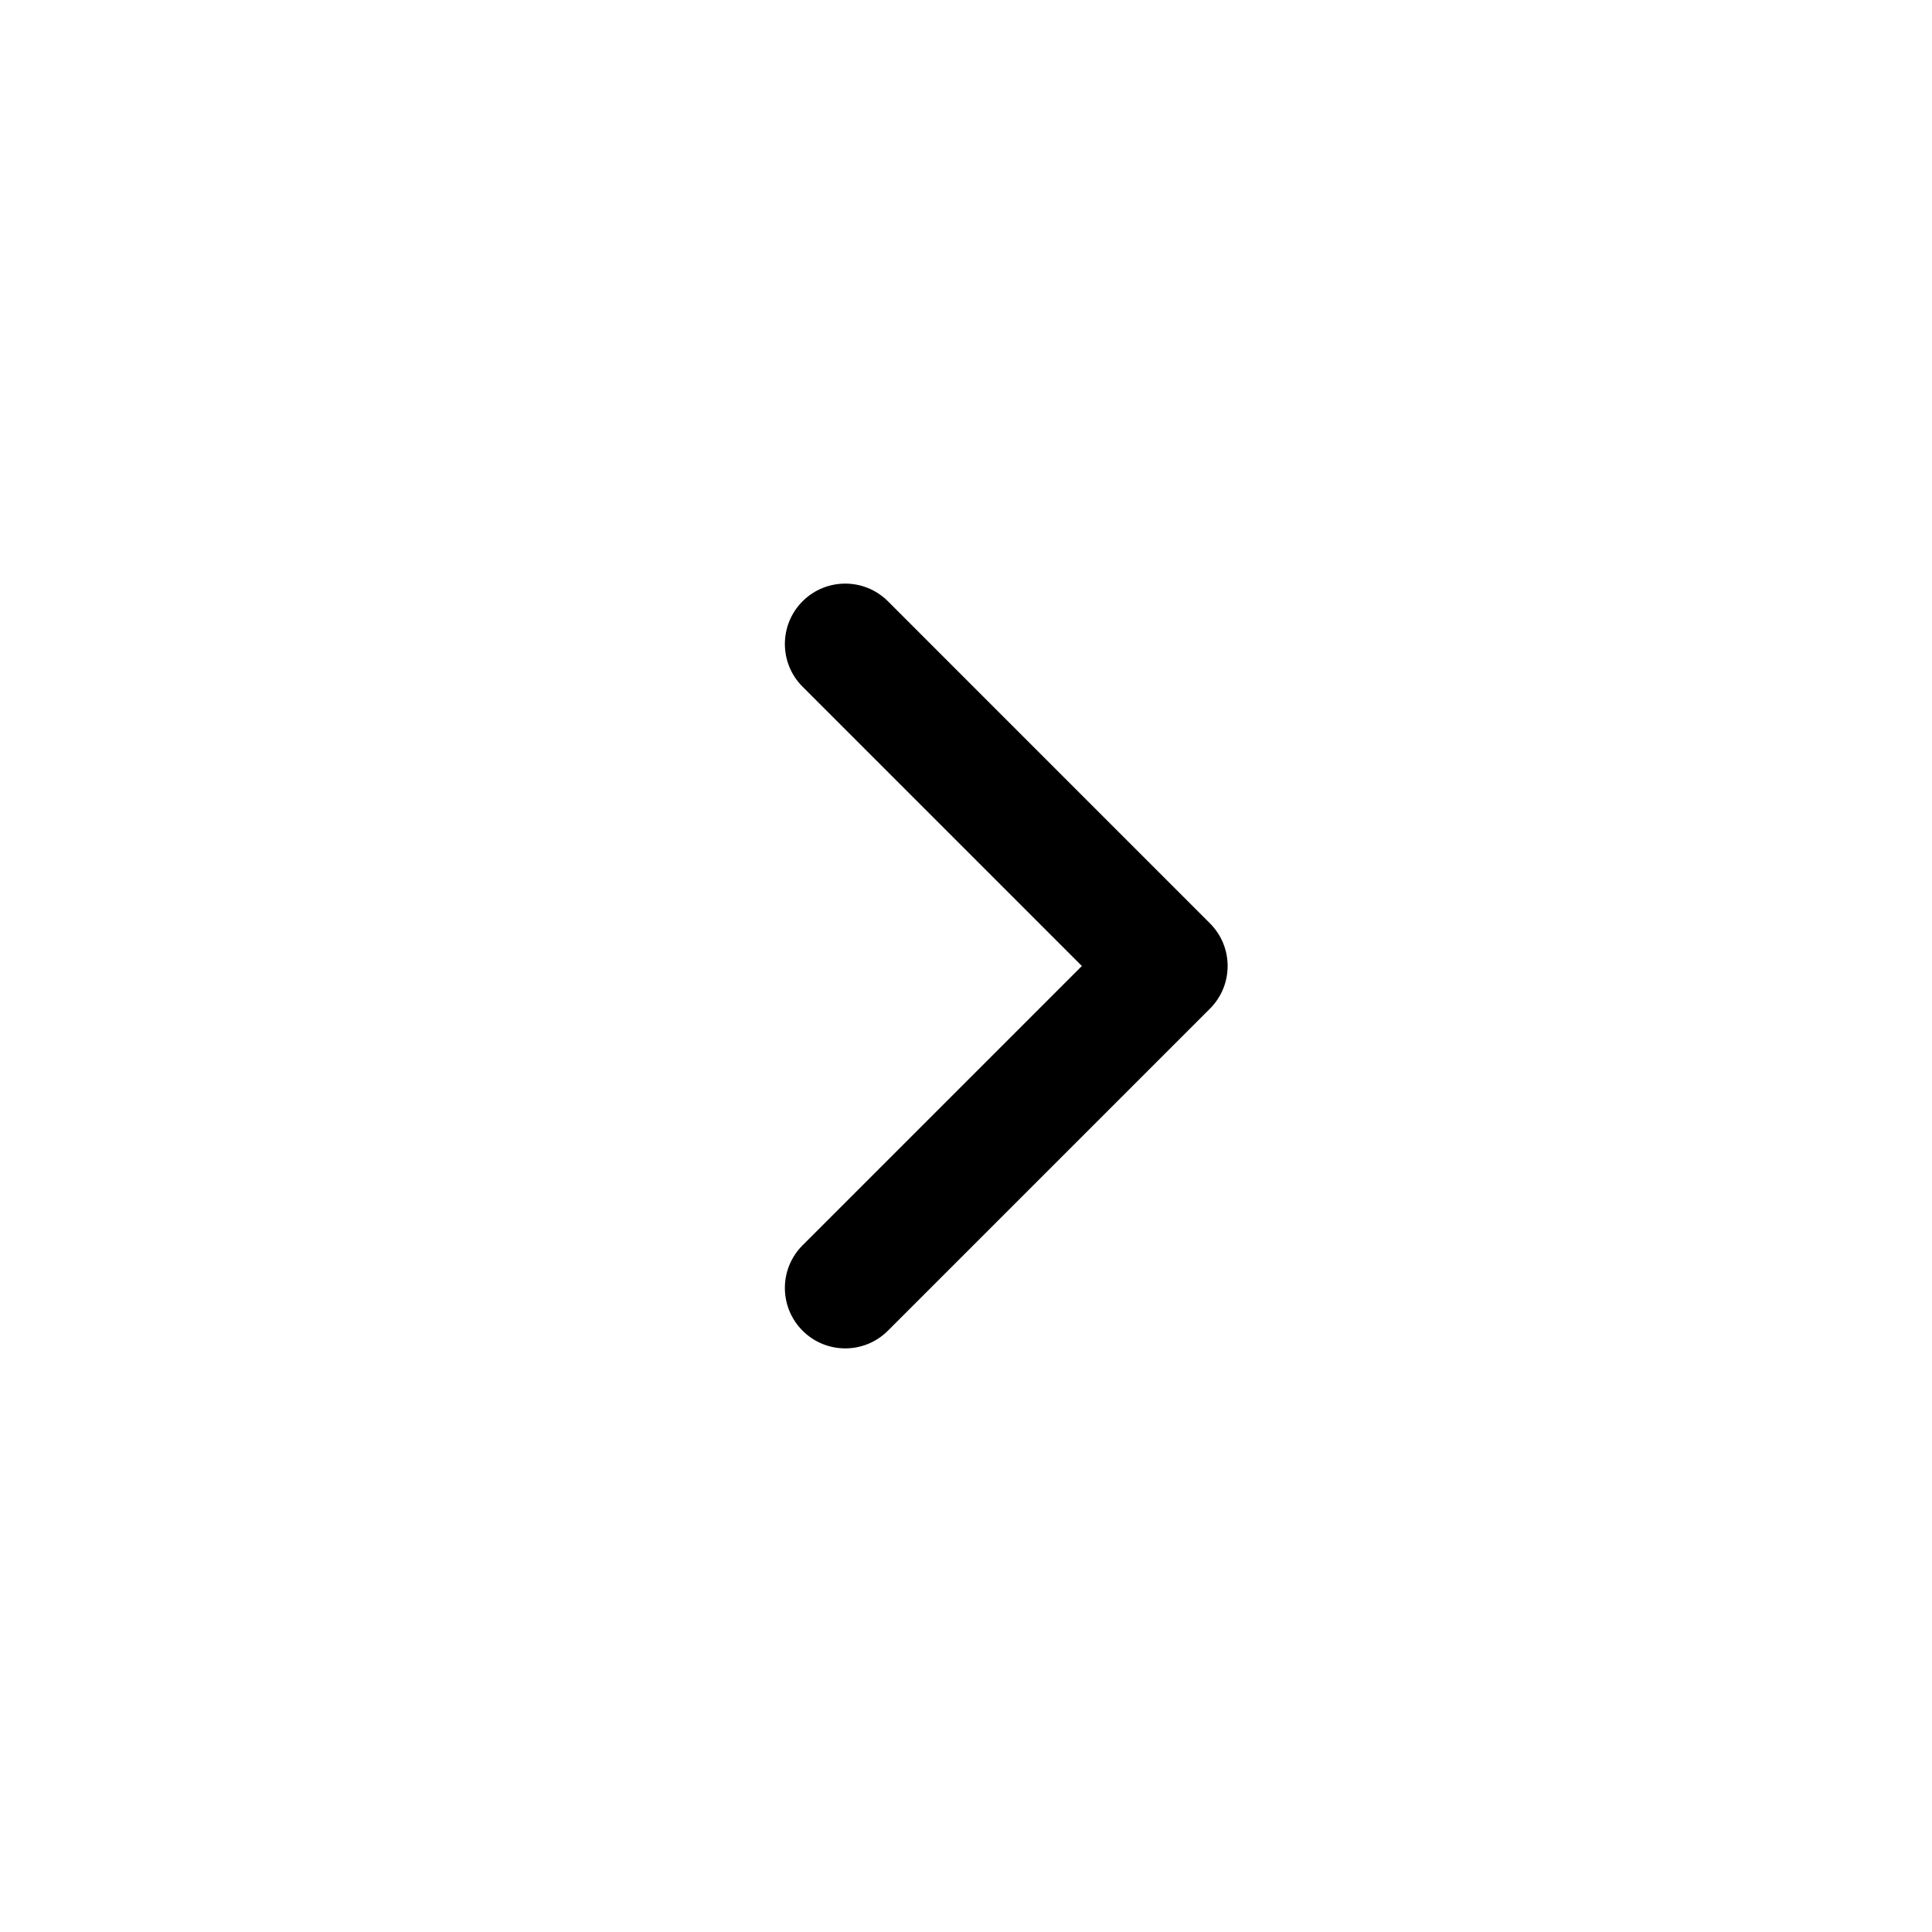
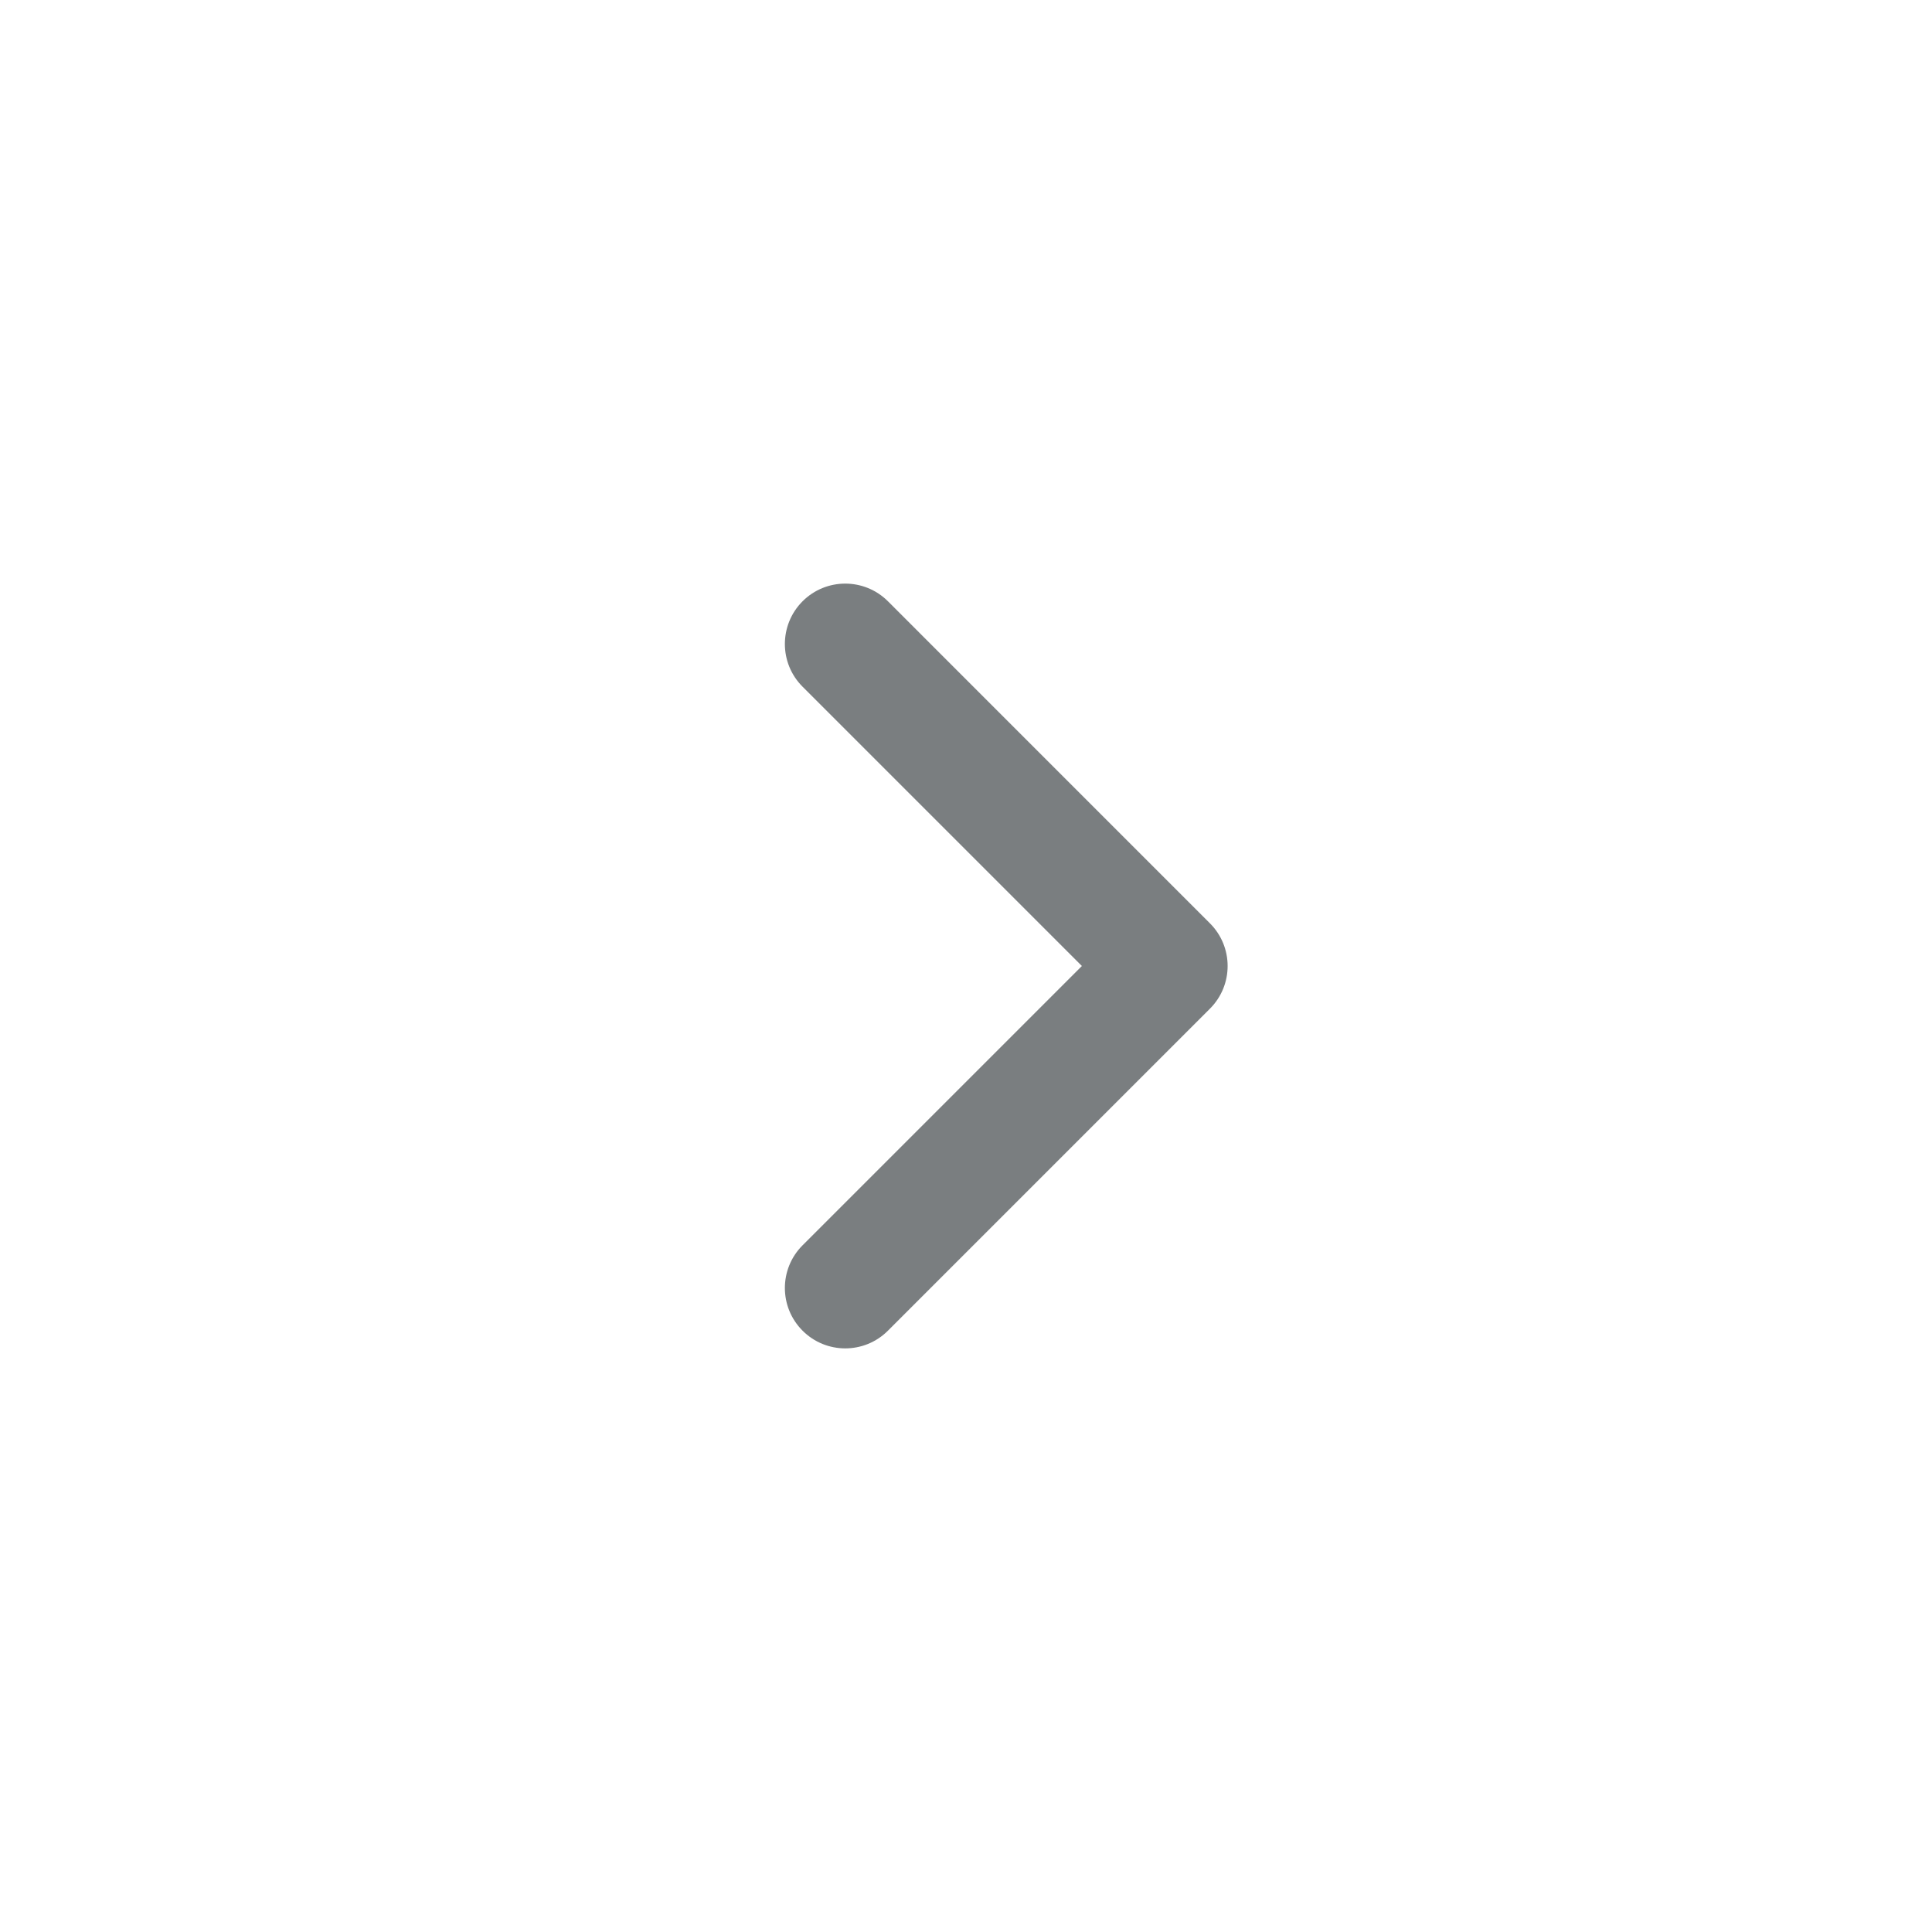
<svg xmlns="http://www.w3.org/2000/svg" width="40" height="40" viewBox="0 0 40 40" fill="none">
-   <path fill-rule="evenodd" clip-rule="evenodd" d="M16.616 12.449C17.104 11.961 17.896 11.961 18.384 12.449L25.05 19.116C25.539 19.604 25.539 20.396 25.05 20.884L18.384 27.55C17.896 28.039 17.104 28.039 16.616 27.55C16.128 27.062 16.128 26.271 16.616 25.783L22.399 20L16.616 14.217C16.128 13.729 16.128 12.938 16.616 12.449Z" fill="black" />
+   <path fill-rule="evenodd" clip-rule="evenodd" d="M16.616 12.449C17.104 11.961 17.896 11.961 18.384 12.449L25.05 19.116C25.539 19.604 25.539 20.396 25.05 20.884L18.384 27.55C17.896 28.039 17.104 28.039 16.616 27.55C16.128 27.062 16.128 26.271 16.616 25.783L22.399 20L16.616 14.217C16.128 13.729 16.128 12.938 16.616 12.449Z" fill="#7A7E80" />
</svg>
